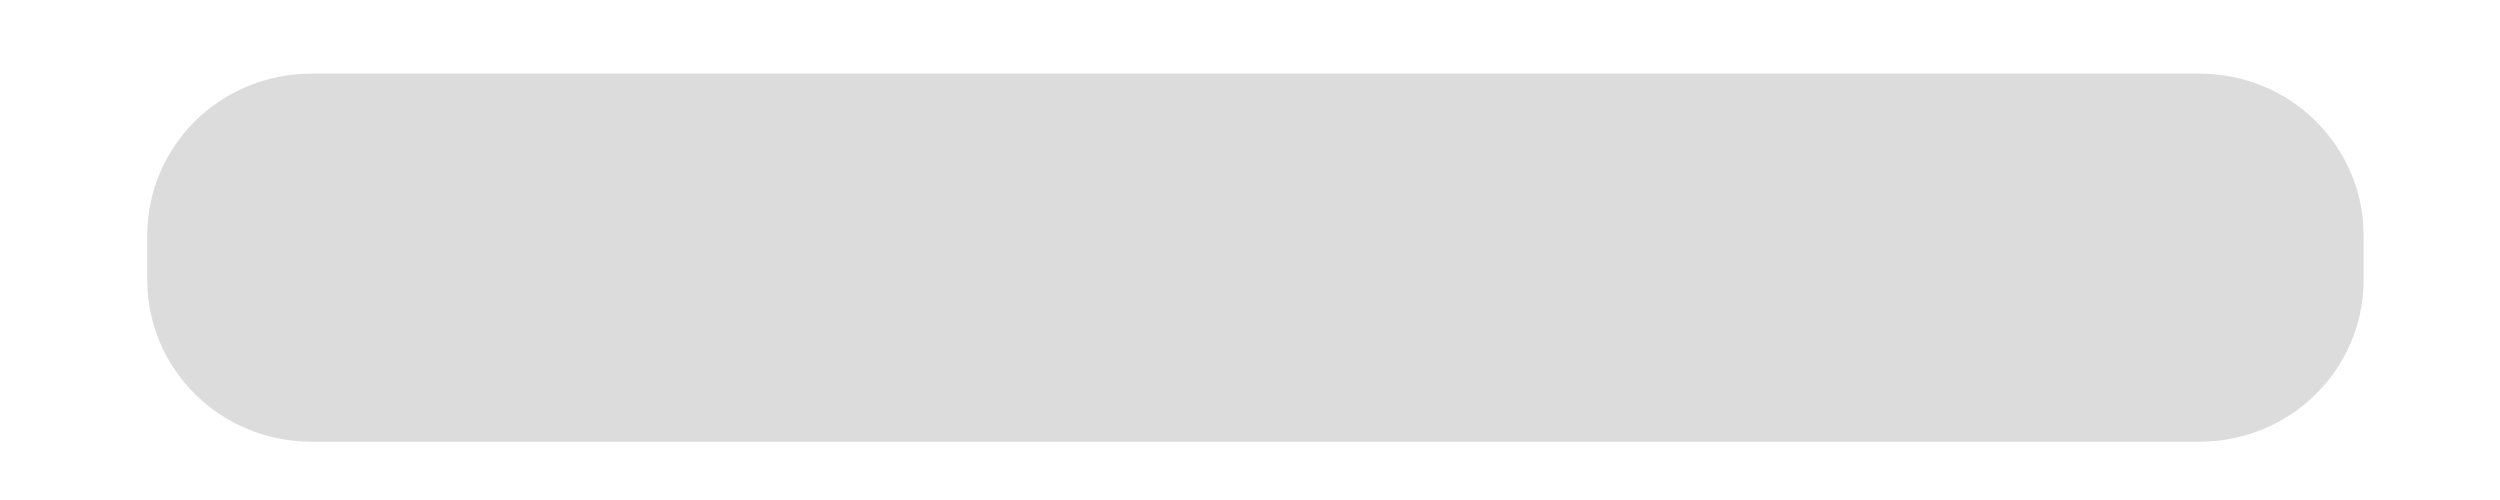
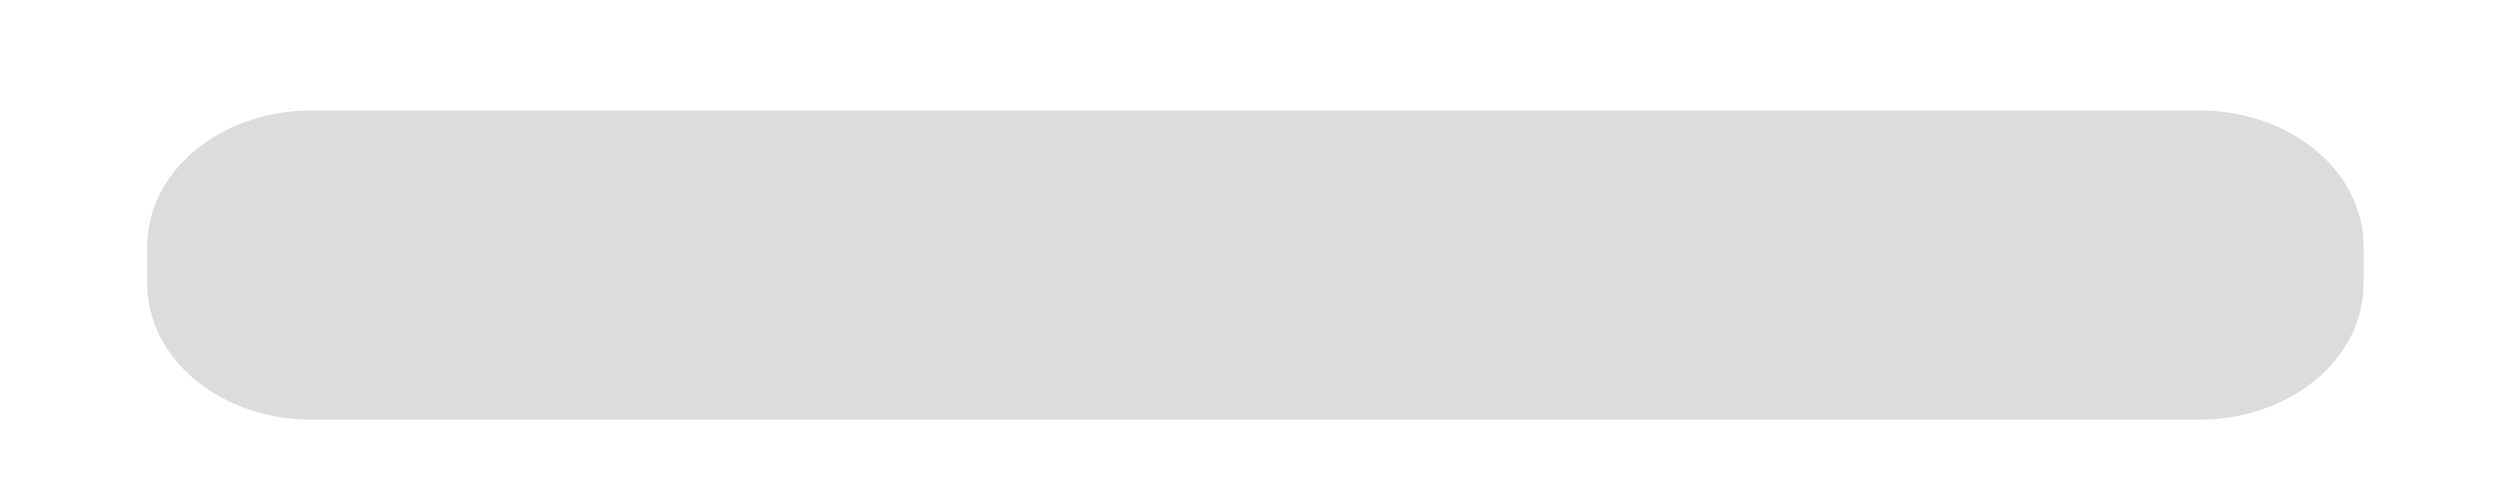
<svg xmlns="http://www.w3.org/2000/svg" id="svg4" version="1.1" fill="#383838" height="7" width="35" viewBox="0 0 35 9.625">
  <defs id="defs8" />
-   <path d="M -0.565,1.417 H 35.774 c 1.752,0 3.163,1.391 3.163,3.118 v 0.85 c 0,1.728 -1.411,3.118 -3.163,3.118 H -0.565 c -1.752,0 -3.163,-1.391 -3.163,-3.118 v -0.85 c 0,-1.728 1.411,-3.118 3.163,-3.118 z" style="opacity:0.523;fill:#bcbcbc;fill-opacity:1;stroke:none;stroke-width:3.443;stroke-linecap:round;stroke-linejoin:round;stroke-miterlimit:4;stroke-dasharray:none;stroke-opacity:1;paint-order:markers fill stroke" id="rect843" />
+   <path d="M -0.565,2.126 H 35.774 c 1.752,0 3.163,1.168 3.163,2.619 V 5.46 c 0,1.451 -1.411,2.619 -3.163,2.619 H -0.565 c -1.752,0 -3.163,-1.168 -3.163,-2.619 V 4.746 c 0,-1.451 1.411,-2.619 3.163,-2.619 z" style="opacity:0.523;fill:#bcbcbc;fill-opacity:1;stroke:none;stroke-width:3.156;stroke-linecap:round;stroke-linejoin:round;stroke-miterlimit:4;stroke-dasharray:none;stroke-opacity:1;paint-order:markers fill stroke" id="rect843" />
</svg>
